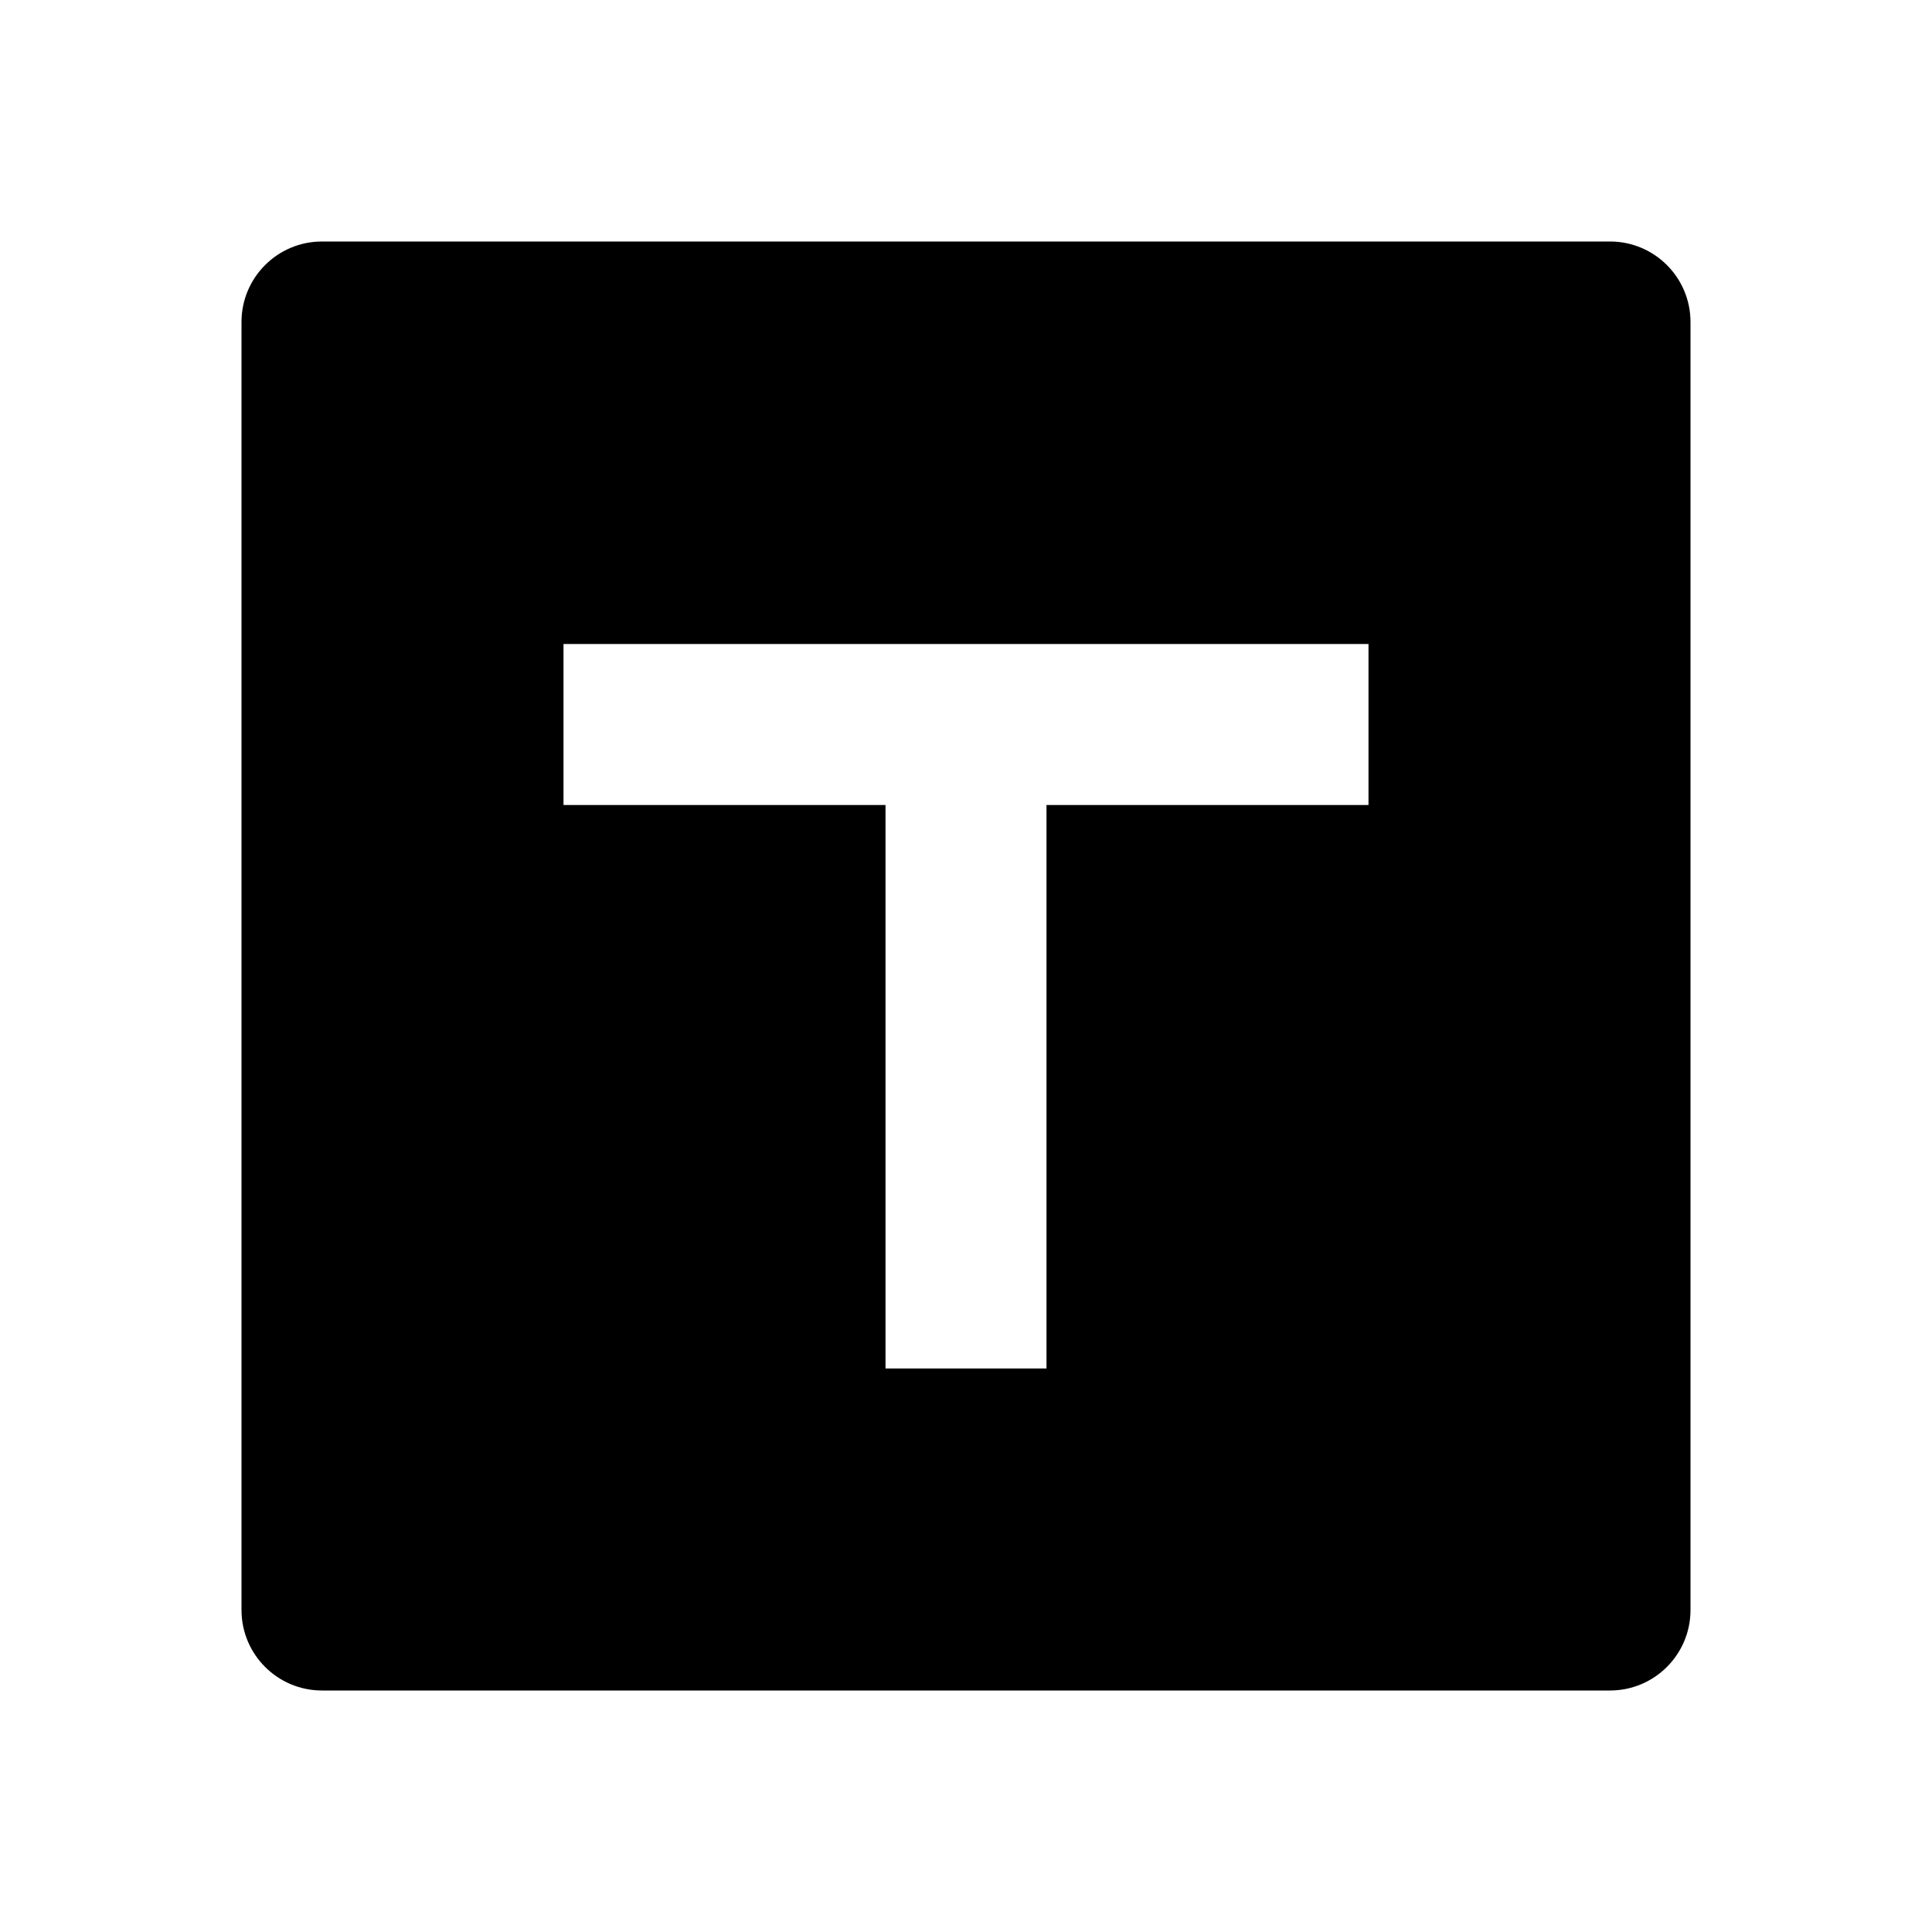
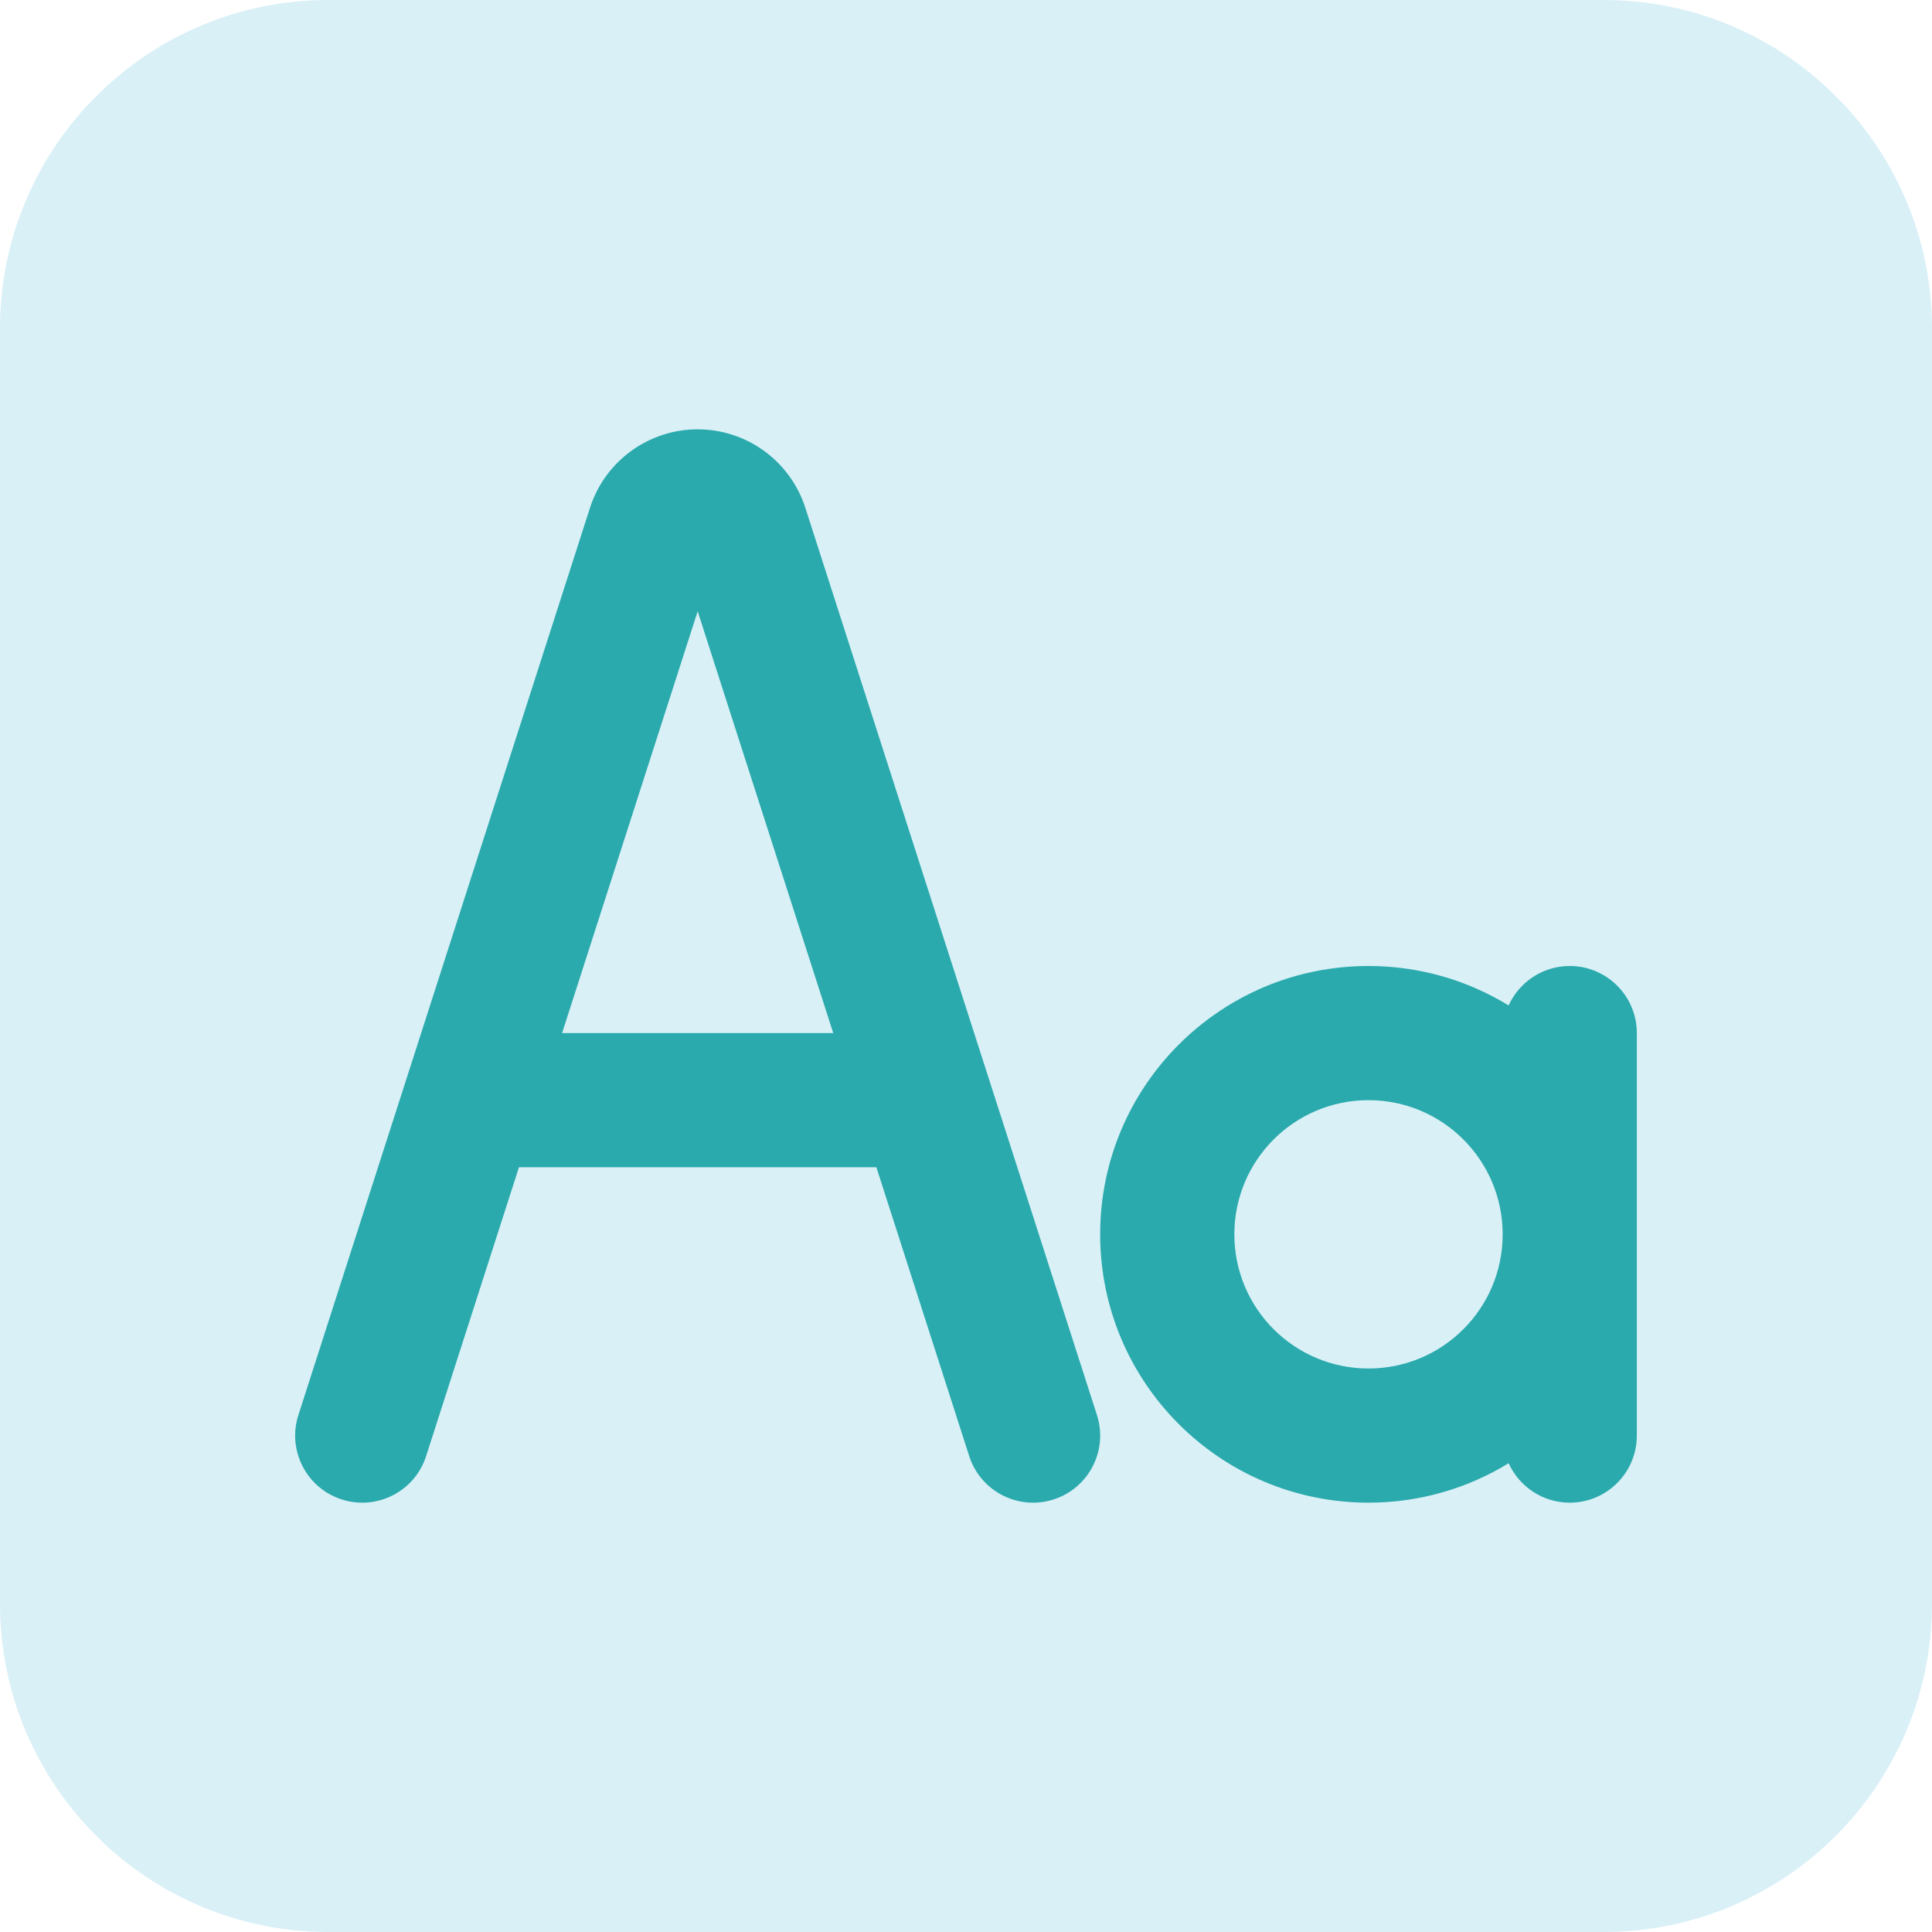
- <svg xmlns="http://www.w3.org/2000/svg" viewBox="0 0 24 24" width="24" height="24">
-   <path fill="none" d="M0 0h24v24H0z" />
-   <path d="M17 8H7v2h4v7h2v-7h4V8zM4 3h16a1 1 0 0 1 1 1v16a1 1 0 0 1-1 1H4a1 1 0 0 1-1-1V4a1 1 0 0 1 1-1z" />
+ <svg xmlns="http://www.w3.org/2000/svg" viewBox="-2.4 -2.4 28.80 28.80" version="1.1" fill="#000000">
+   <g id="SVGRepo_bgCarrier" stroke-width="0" transform="translate(0,0), scale(1)">
+     <rect x="-2.4" y="-2.4" width="28.80" height="28.80" rx="4.896" fill="#d9f0f7" strokewidth="0" />
+   </g>
+   <g id="SVGRepo_tracerCarrier" stroke-linecap="round" stroke-linejoin="round" stroke="#CCCCCC" stroke-width="0.528" />
+   <g id="SVGRepo_iconCarrier">
+     <g id="页面-1" stroke="none" stroke-width="1" fill="none" fill-rule="evenodd">
+       <g id="Editor" transform="translate(-336, 0)">
+         <g id="font_size_line" transform="translate(336, 0)">
+           <path d="M24,0 L24,24 L0,24 L0,0 L24,0 Z M12.593,23.258 L12.582,23.26 L12.511,23.295 L12.492,23.299 L12.492,23.299 L12.477,23.295 L12.406,23.26 C12.396,23.256 12.387,23.259 12.382,23.265 L12.378,23.276 L12.361,23.703 L12.366,23.723 L12.377,23.736 L12.48,23.81 L12.495,23.814 L12.495,23.814 L12.507,23.81 L12.611,23.736 L12.623,23.72 L12.623,23.72 L12.627,23.703 L12.61,23.276 C12.608,23.266 12.601,23.259 12.593,23.258 L12.593,23.258 Z M12.858,23.145 L12.845,23.147 L12.66,23.24 L12.65,23.25 L12.65,23.25 L12.647,23.261 L12.665,23.691 L12.67,23.703 L12.67,23.703 L12.678,23.71 L12.879,23.803 C12.891,23.807 12.902,23.803 12.908,23.795 L12.912,23.781 L12.878,23.167 C12.875,23.155 12.867,23.147 12.858,23.145 L12.858,23.145 Z M12.143,23.147 C12.133,23.142 12.122,23.145 12.116,23.153 L12.11,23.167 L12.076,23.781 C12.075,23.793 12.083,23.802 12.093,23.805 L12.108,23.803 L12.309,23.71 L12.319,23.702 L12.319,23.702 L12.323,23.691 L12.34,23.261 L12.337,23.249 L12.337,23.249 L12.328,23.24 L12.143,23.147 Z" id="MingCute" fill-rule="nonzero"> </path>
+           <path d="M21,12 C21.552,12 22,12.448 22,13 L22,19 C22,19.552 21.552,20 21,20 C20.595,20 20.246,19.759 20.089,19.412 C19.481,19.785 18.765,20 18,20 C15.791,20 14,18.209 14,16 C14,13.791 15.791,12 18,12 C18.765,12 19.481,12.215 20.089,12.588 C20.246,12.241 20.595,12 21,12 Z M8,4 C8.732,4 9.381,4.473 9.605,5.17 L13.952,18.694 C14.121,19.22 13.832,19.783 13.306,19.952 C12.78,20.121 12.217,19.832 12.048,19.306 L10.664,15 L5.336,15 L3.952,19.306 C3.783,19.832 3.22,20.121 2.694,19.952 C2.168,19.783 1.879,19.22 2.048,18.694 L6.395,5.17 C6.619,4.473 7.268,4 8,4 Z M18,14 C16.895,14 16,14.896 16,16 C16,17.105 16.895,18 18,18 C19.105,18 20,17.105 20,16 C20,14.896 19.105,14 18,14 Z M8,6.712 L5.979,13 L10.021,13 L8,6.712 Z" id="形状" fill="#2aaaac"> </path>
+         </g>
+       </g>
+     </g>
+   </g>
</svg>
